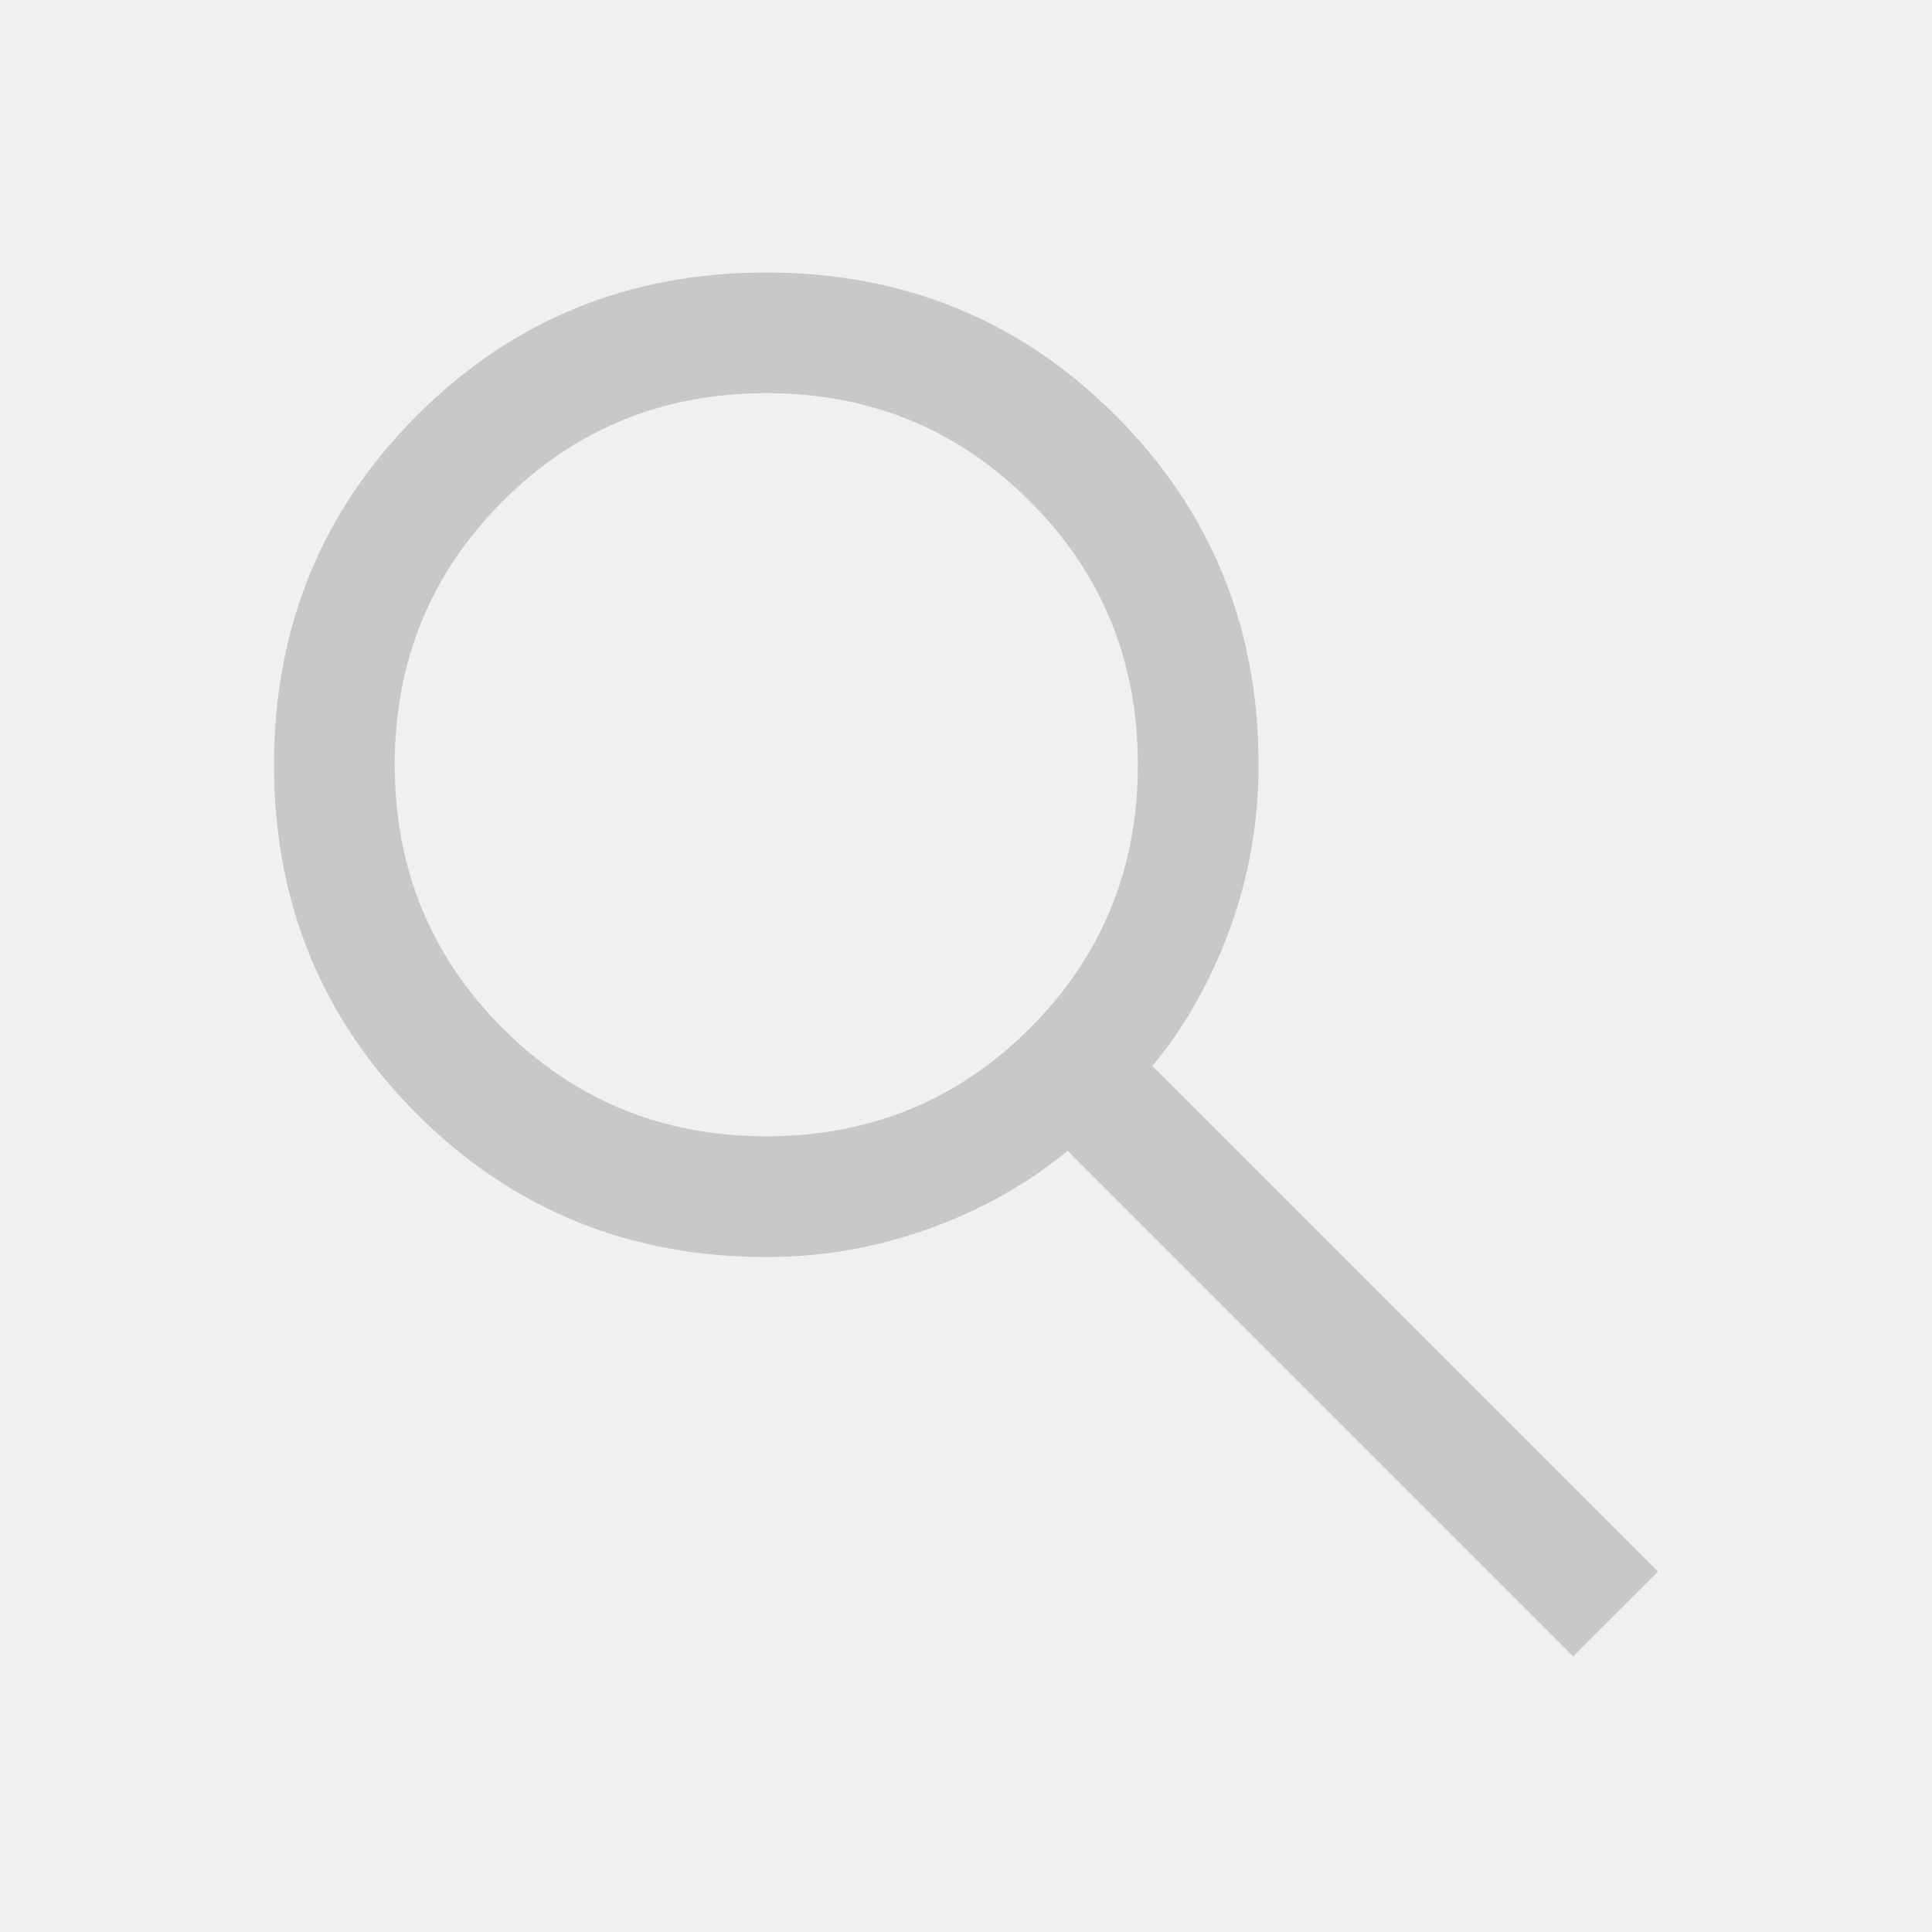
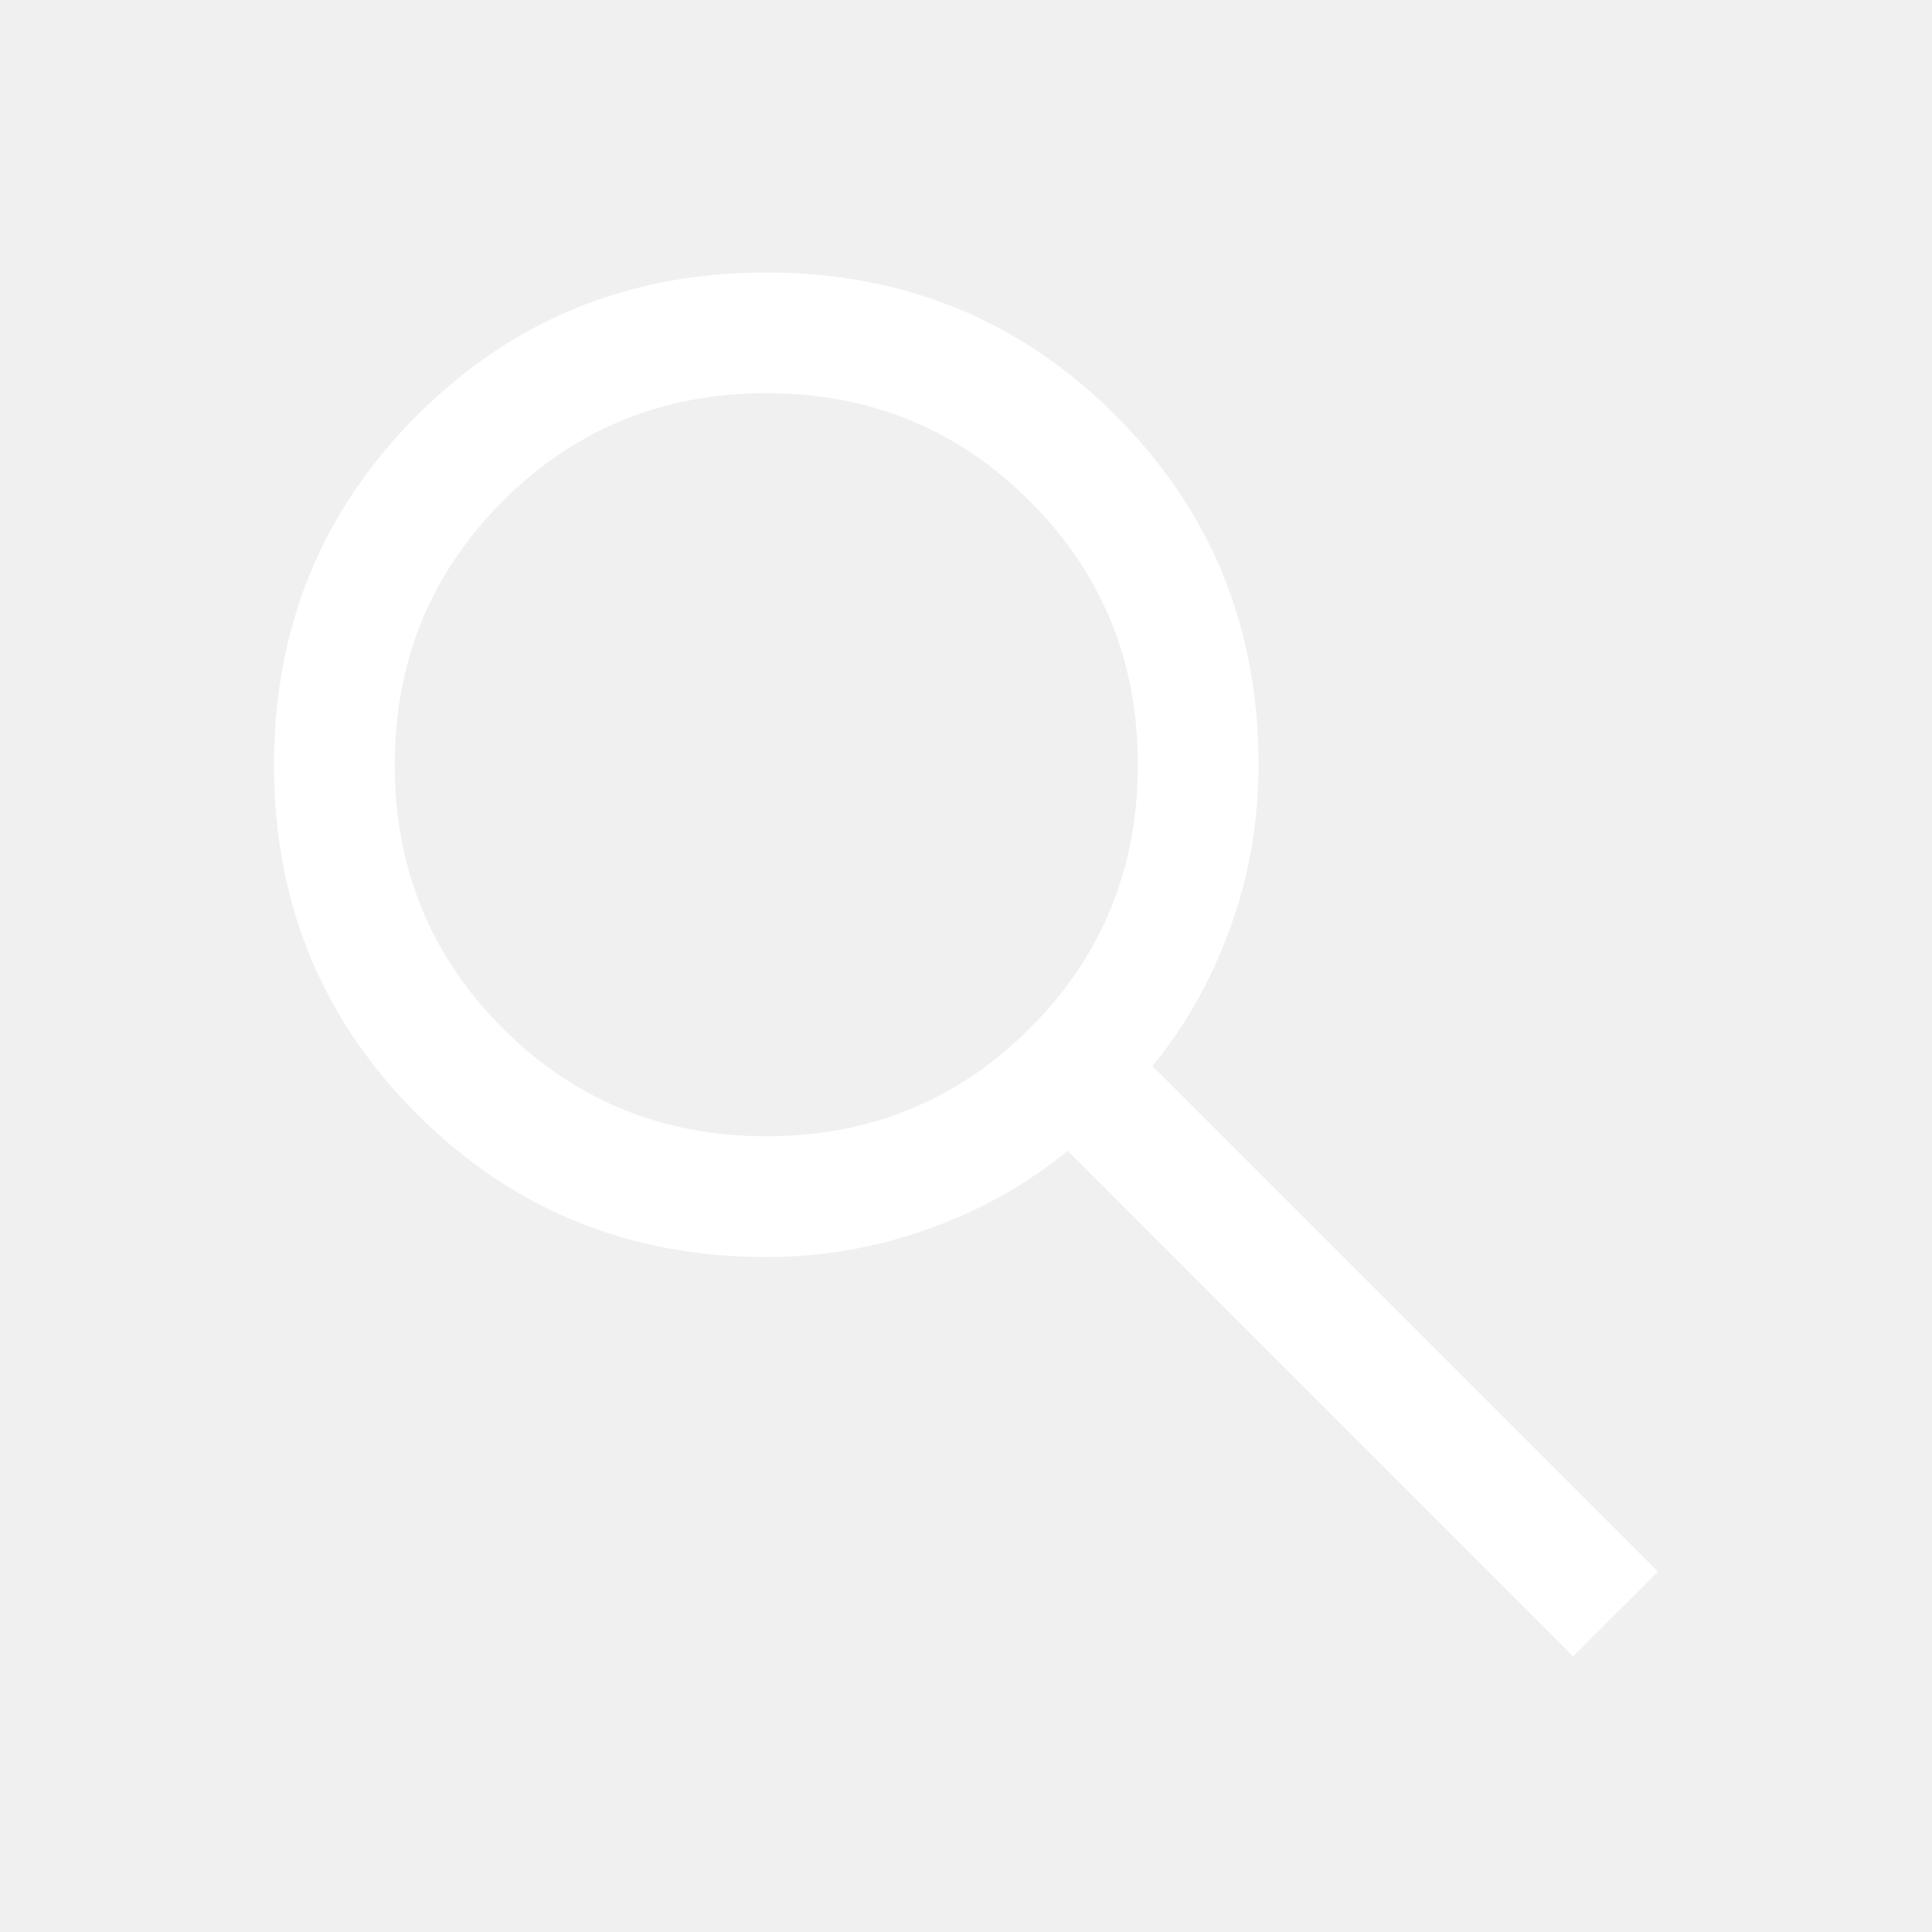
<svg xmlns="http://www.w3.org/2000/svg" width="28" height="28" viewBox="0 0 28 28" fill="none">
  <mask id="mask0_64_6376" style="mask-type:alpha" maskUnits="userSpaceOnUse" x="0" y="0" width="28" height="28">
    <rect width="28" height="28" fill="#D9D9D9" />
  </mask>
  <g mask="url(#mask0_64_6376)">
-     <path d="M22.799 24.006L15.472 16.678C14.888 17.16 14.218 17.537 13.459 17.809C12.701 18.081 11.916 18.218 11.106 18.218C9.112 18.218 7.424 17.527 6.043 16.146C4.662 14.766 3.971 13.079 3.971 11.085C3.971 9.091 4.662 7.404 6.042 6.022C7.423 4.64 9.11 3.949 11.104 3.949C13.098 3.949 14.785 4.639 16.167 6.02C17.549 7.402 18.24 9.089 18.24 11.083C18.24 11.916 18.1 12.712 17.821 13.47C17.541 14.229 17.168 14.888 16.701 15.449L24.029 22.777L22.799 24.006ZM11.106 16.468C12.609 16.468 13.882 15.946 14.925 14.903C15.969 13.86 16.491 12.586 16.491 11.083C16.491 9.58 15.969 8.307 14.925 7.264C13.882 6.22 12.609 5.698 11.106 5.698C9.603 5.698 8.329 6.22 7.286 7.264C6.243 8.307 5.721 9.58 5.721 11.083C5.721 12.586 6.243 13.86 7.286 14.903C8.329 15.946 9.603 16.468 11.106 16.468Z" fill="#C8C8C8" />
+     <path d="M22.799 24.006L15.472 16.678C14.888 17.16 14.218 17.537 13.459 17.809C12.701 18.081 11.916 18.218 11.106 18.218C9.112 18.218 7.424 17.527 6.043 16.146C4.662 14.766 3.971 13.079 3.971 11.085C3.971 9.091 4.662 7.404 6.042 6.022C7.423 4.64 9.11 3.949 11.104 3.949C13.098 3.949 14.785 4.639 16.167 6.02C17.549 7.402 18.24 9.089 18.24 11.083C18.24 11.916 18.1 12.712 17.821 13.47C17.541 14.229 17.168 14.888 16.701 15.449L24.029 22.777L22.799 24.006ZM11.106 16.468C12.609 16.468 13.882 15.946 14.925 14.903C15.969 13.86 16.491 12.586 16.491 11.083C16.491 9.58 15.969 8.307 14.925 7.264C13.882 6.22 12.609 5.698 11.106 5.698C9.603 5.698 8.329 6.22 7.286 7.264C6.243 8.307 5.721 9.58 5.721 11.083C5.721 12.586 6.243 13.86 7.286 14.903C8.329 15.946 9.603 16.468 11.106 16.468Z" fill="#FFFFFF" />
  </g>
</svg>
